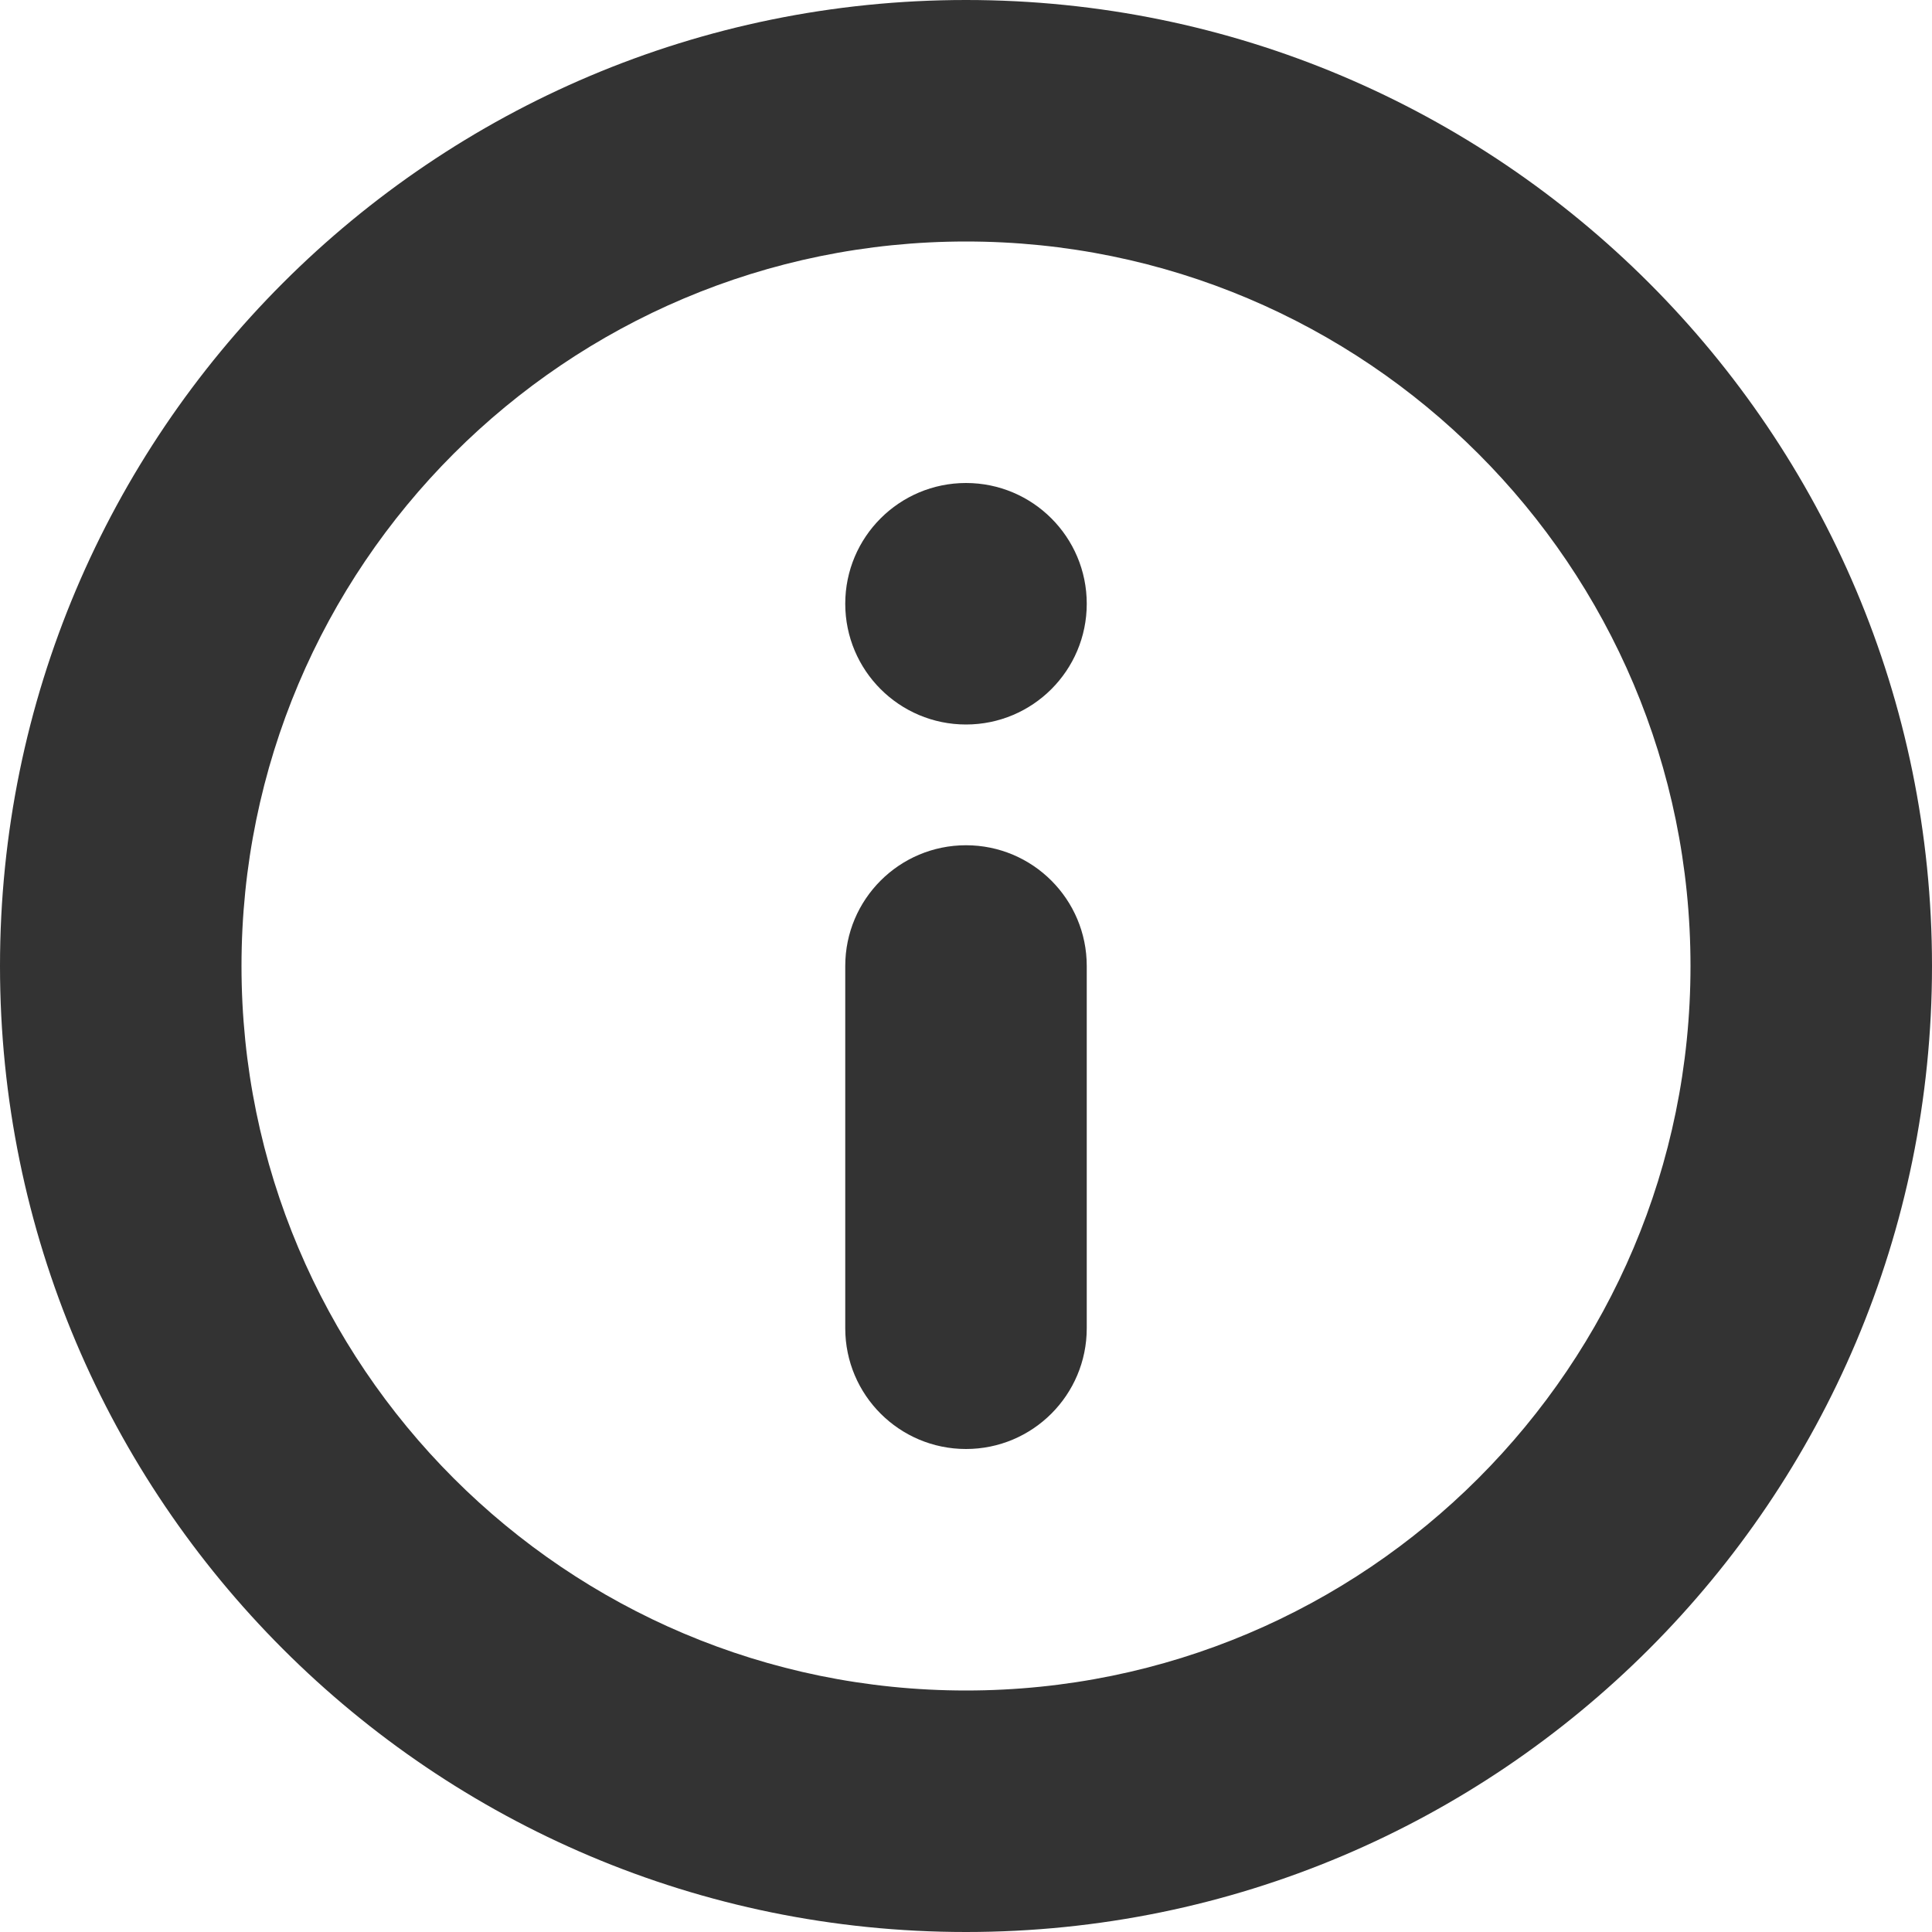
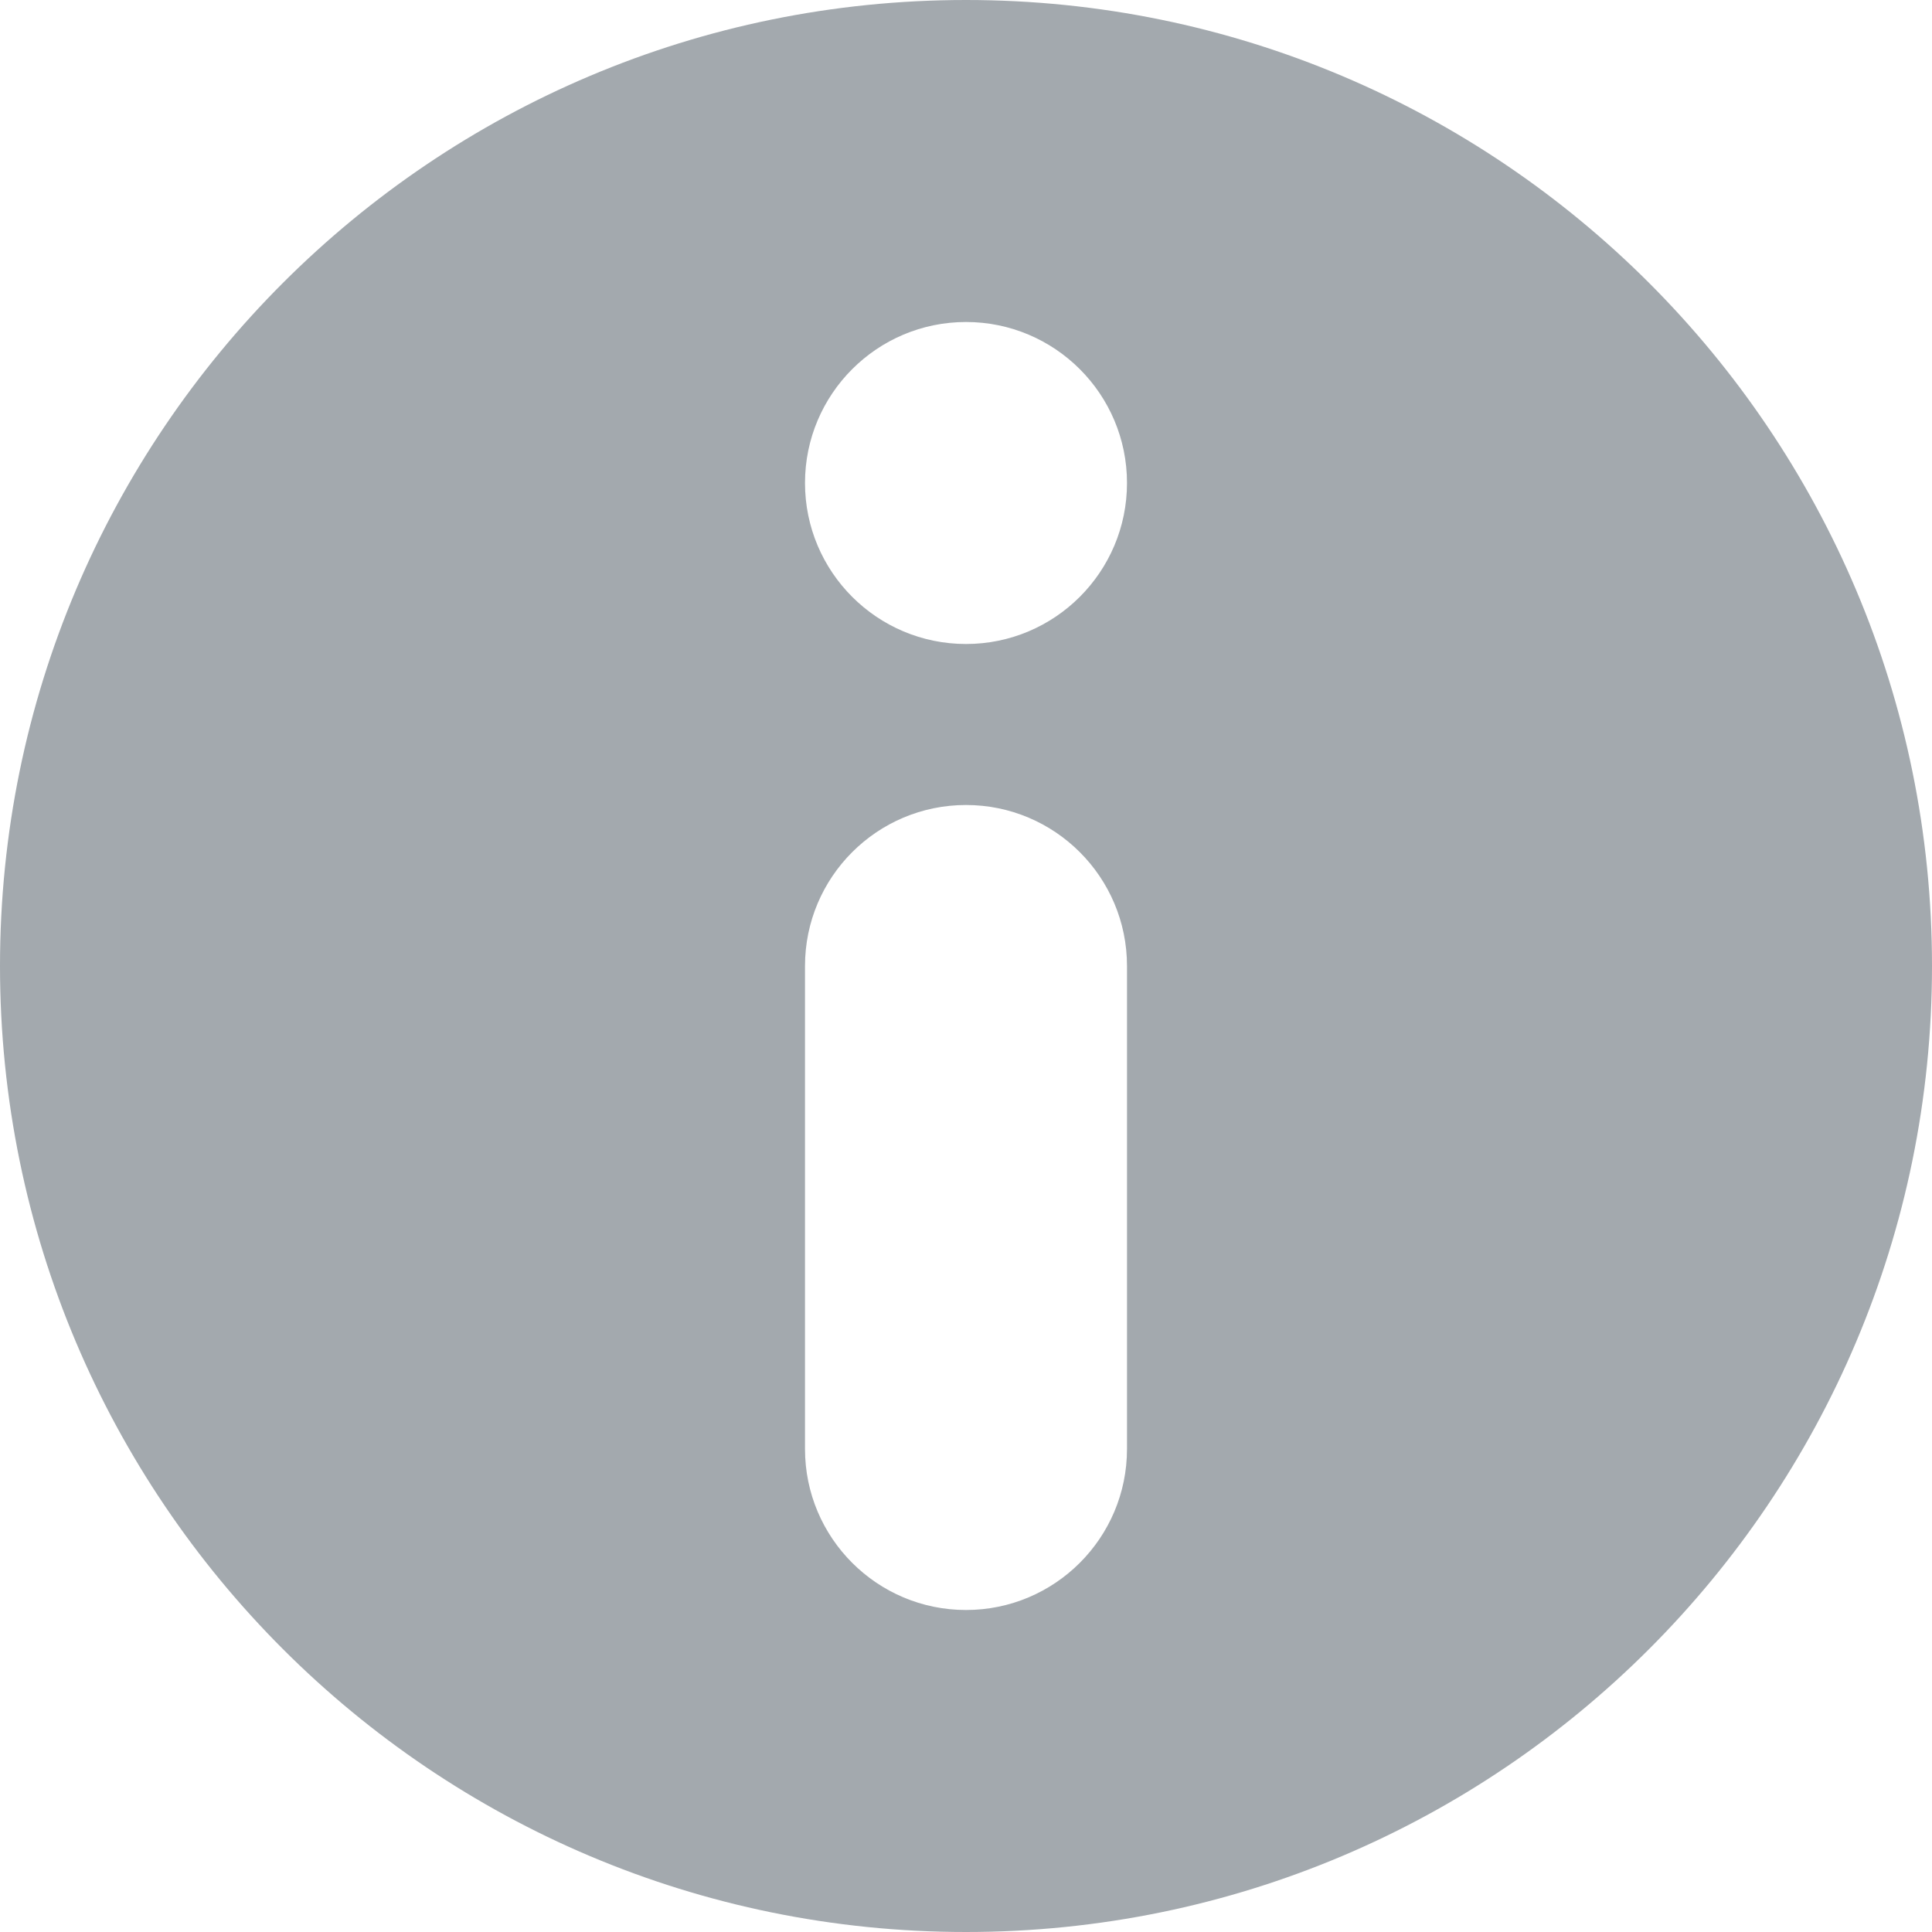
- <svg xmlns="http://www.w3.org/2000/svg" width="16" height="16" viewBox="0 0 16 16" fill="none">
-   <path fill-rule="evenodd" clip-rule="evenodd" d="M8 2C4.686 2 2 4.686 2 8C2 11.314 4.686 14 8 14C11.314 14 14 11.314 14 8C14 4.686 11.314 2 8 2ZM0 8C0 3.582 3.582 0 8 0C12.418 0 16 3.582 16 8C16 12.418 12.418 16 8 16C3.582 16 0 12.418 0 8Z" fill="#333333" />
-   <circle cx="8" cy="5" r="1" fill="#333333" />
-   <rect x="7" y="7" width="2" height="5" rx="1" fill="#333333" />
+ <svg xmlns="http://www.w3.org/2000/svg" width="12" height="12" viewBox="0 0 12 12" fill="none">
+   <path fill-rule="evenodd" clip-rule="evenodd" d="M6 12C9.314 12 12 9.314 12 6C12 2.686 9.314 0 6 0C2.686 0 0 2.686 0 6C0 9.314 2.686 12 6 12ZM5 6C5 5.448 5.448 5 6 5C6.552 5 7 5.448 7 6V9C7 9.552 6.552 10 6 10C5.448 10 5 9.552 5 9V6ZM6 2C5.448 2 5 2.448 5 3C5 3.552 5.448 4 6 4C6.552 4 7 3.552 7 3C7 2.448 6.552 2 6 2Z" fill="#A3A9AE" />
</svg>
